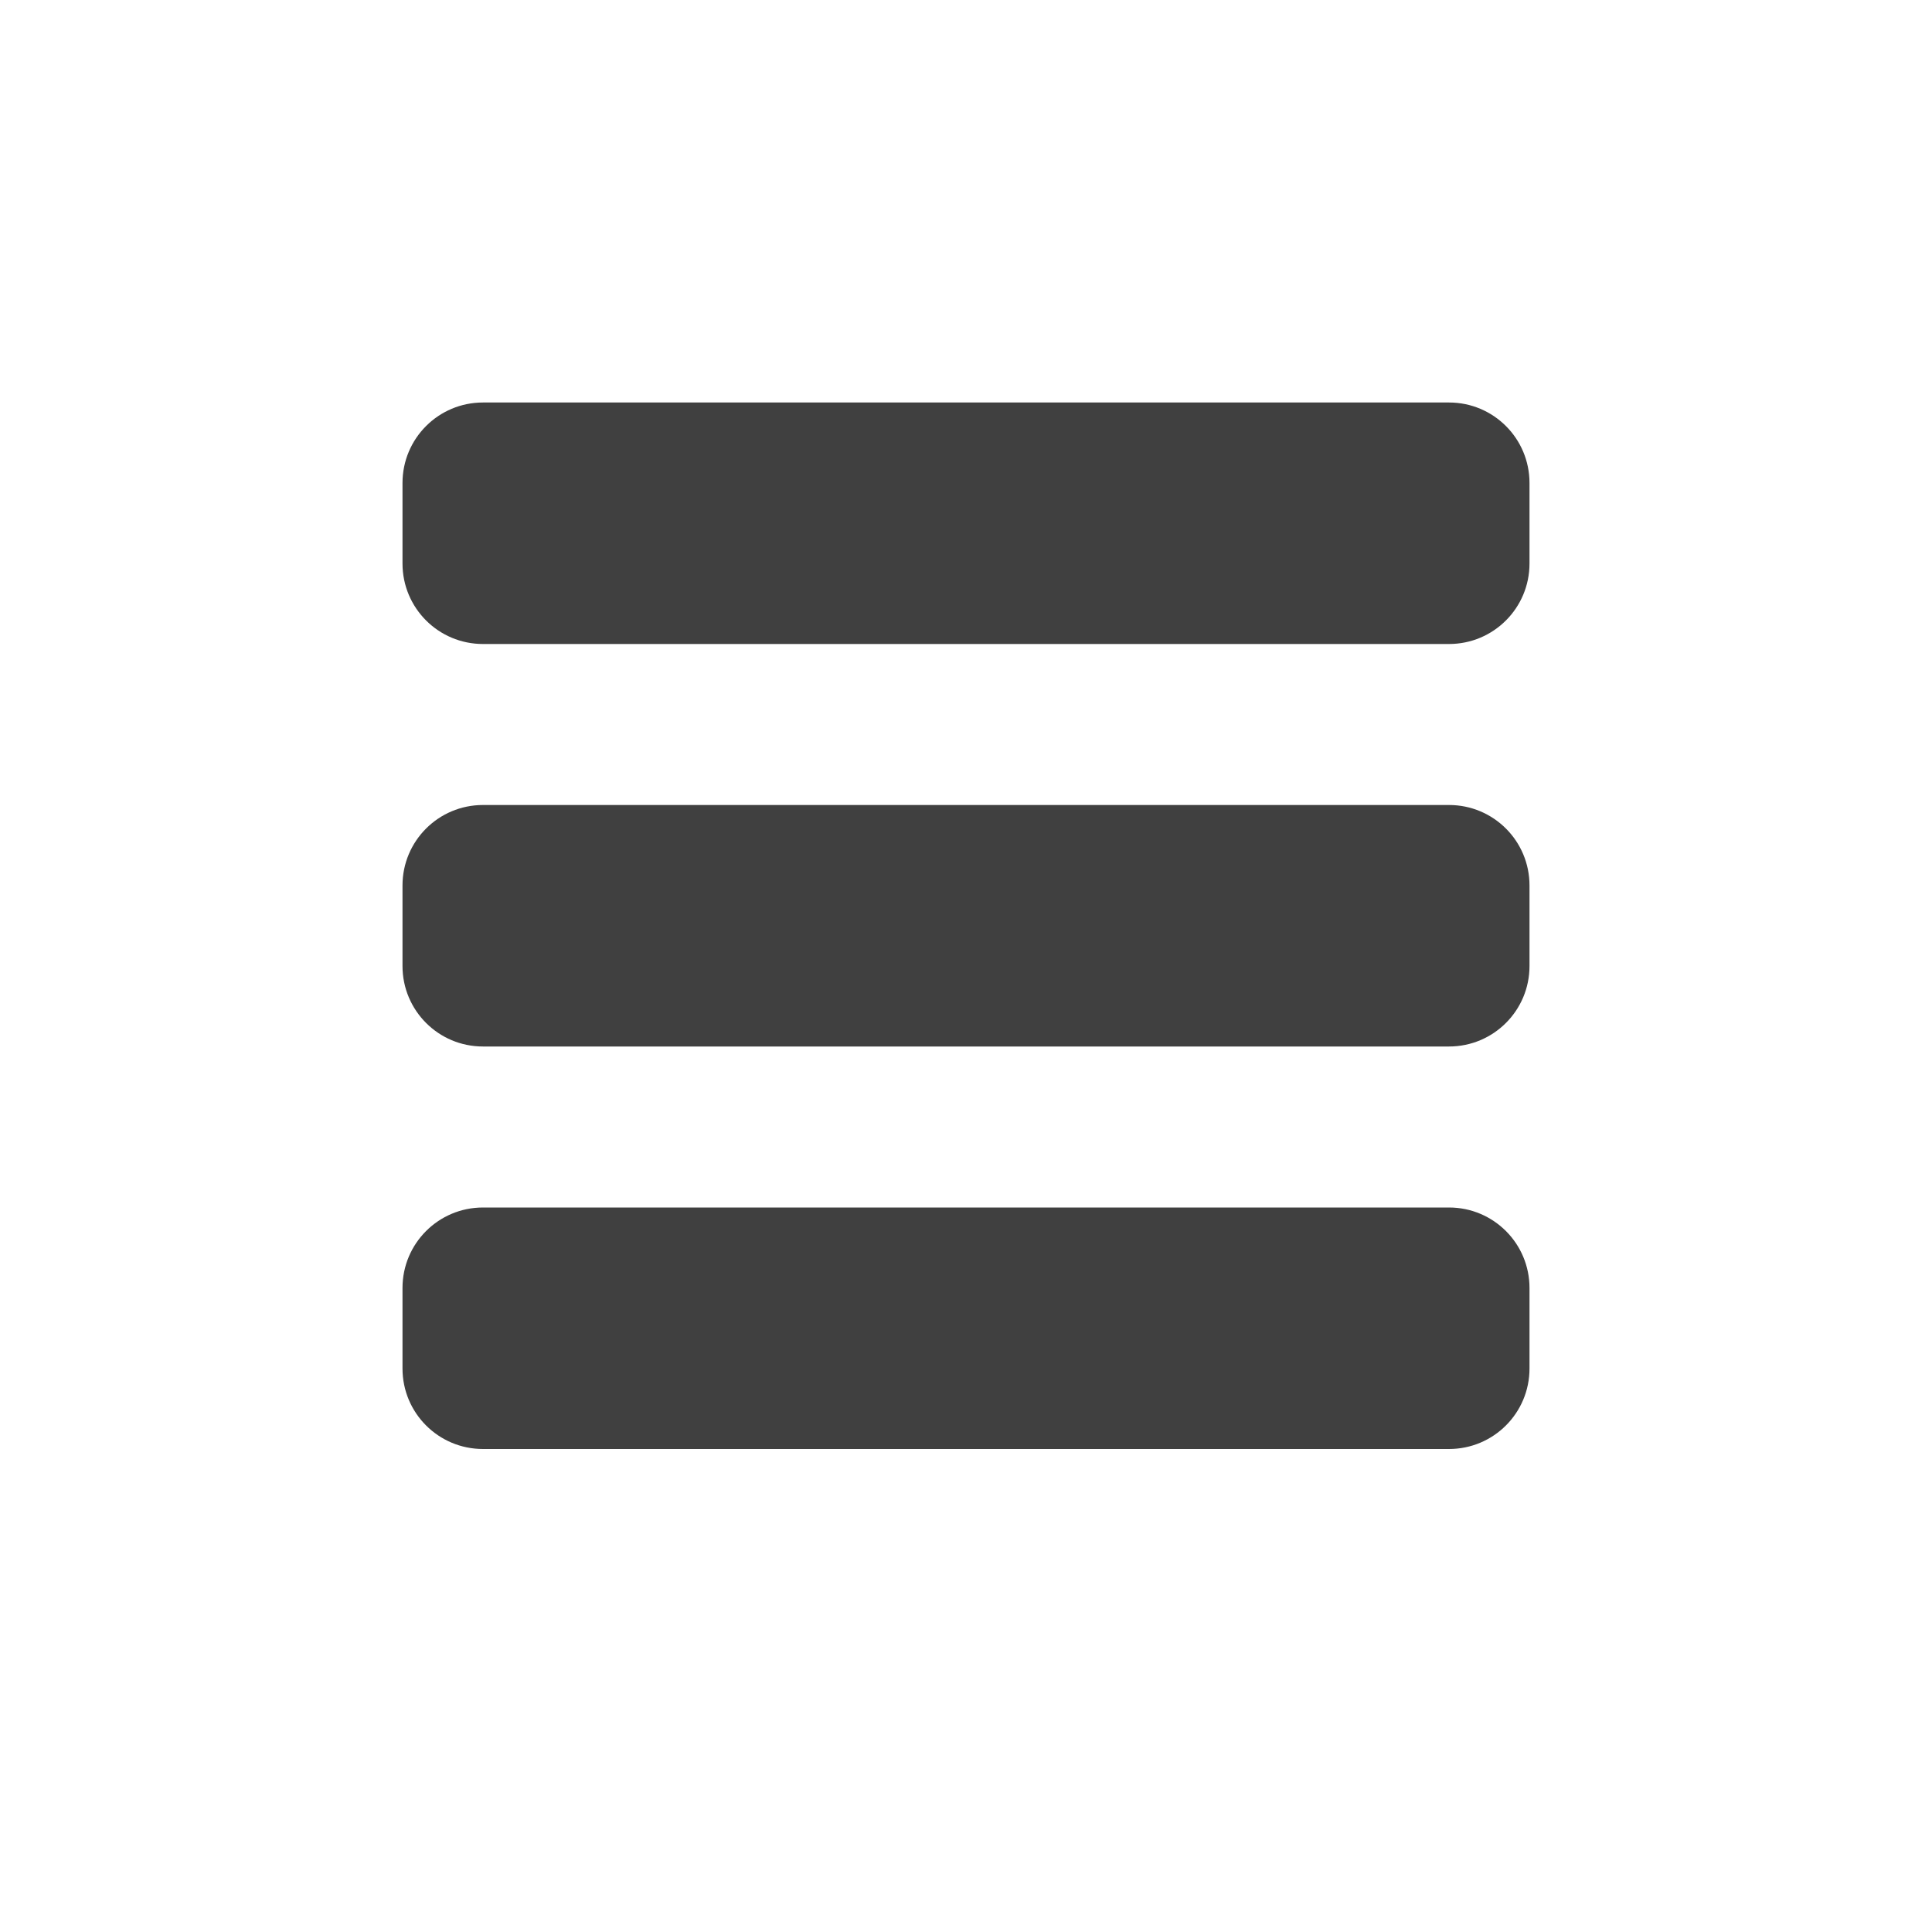
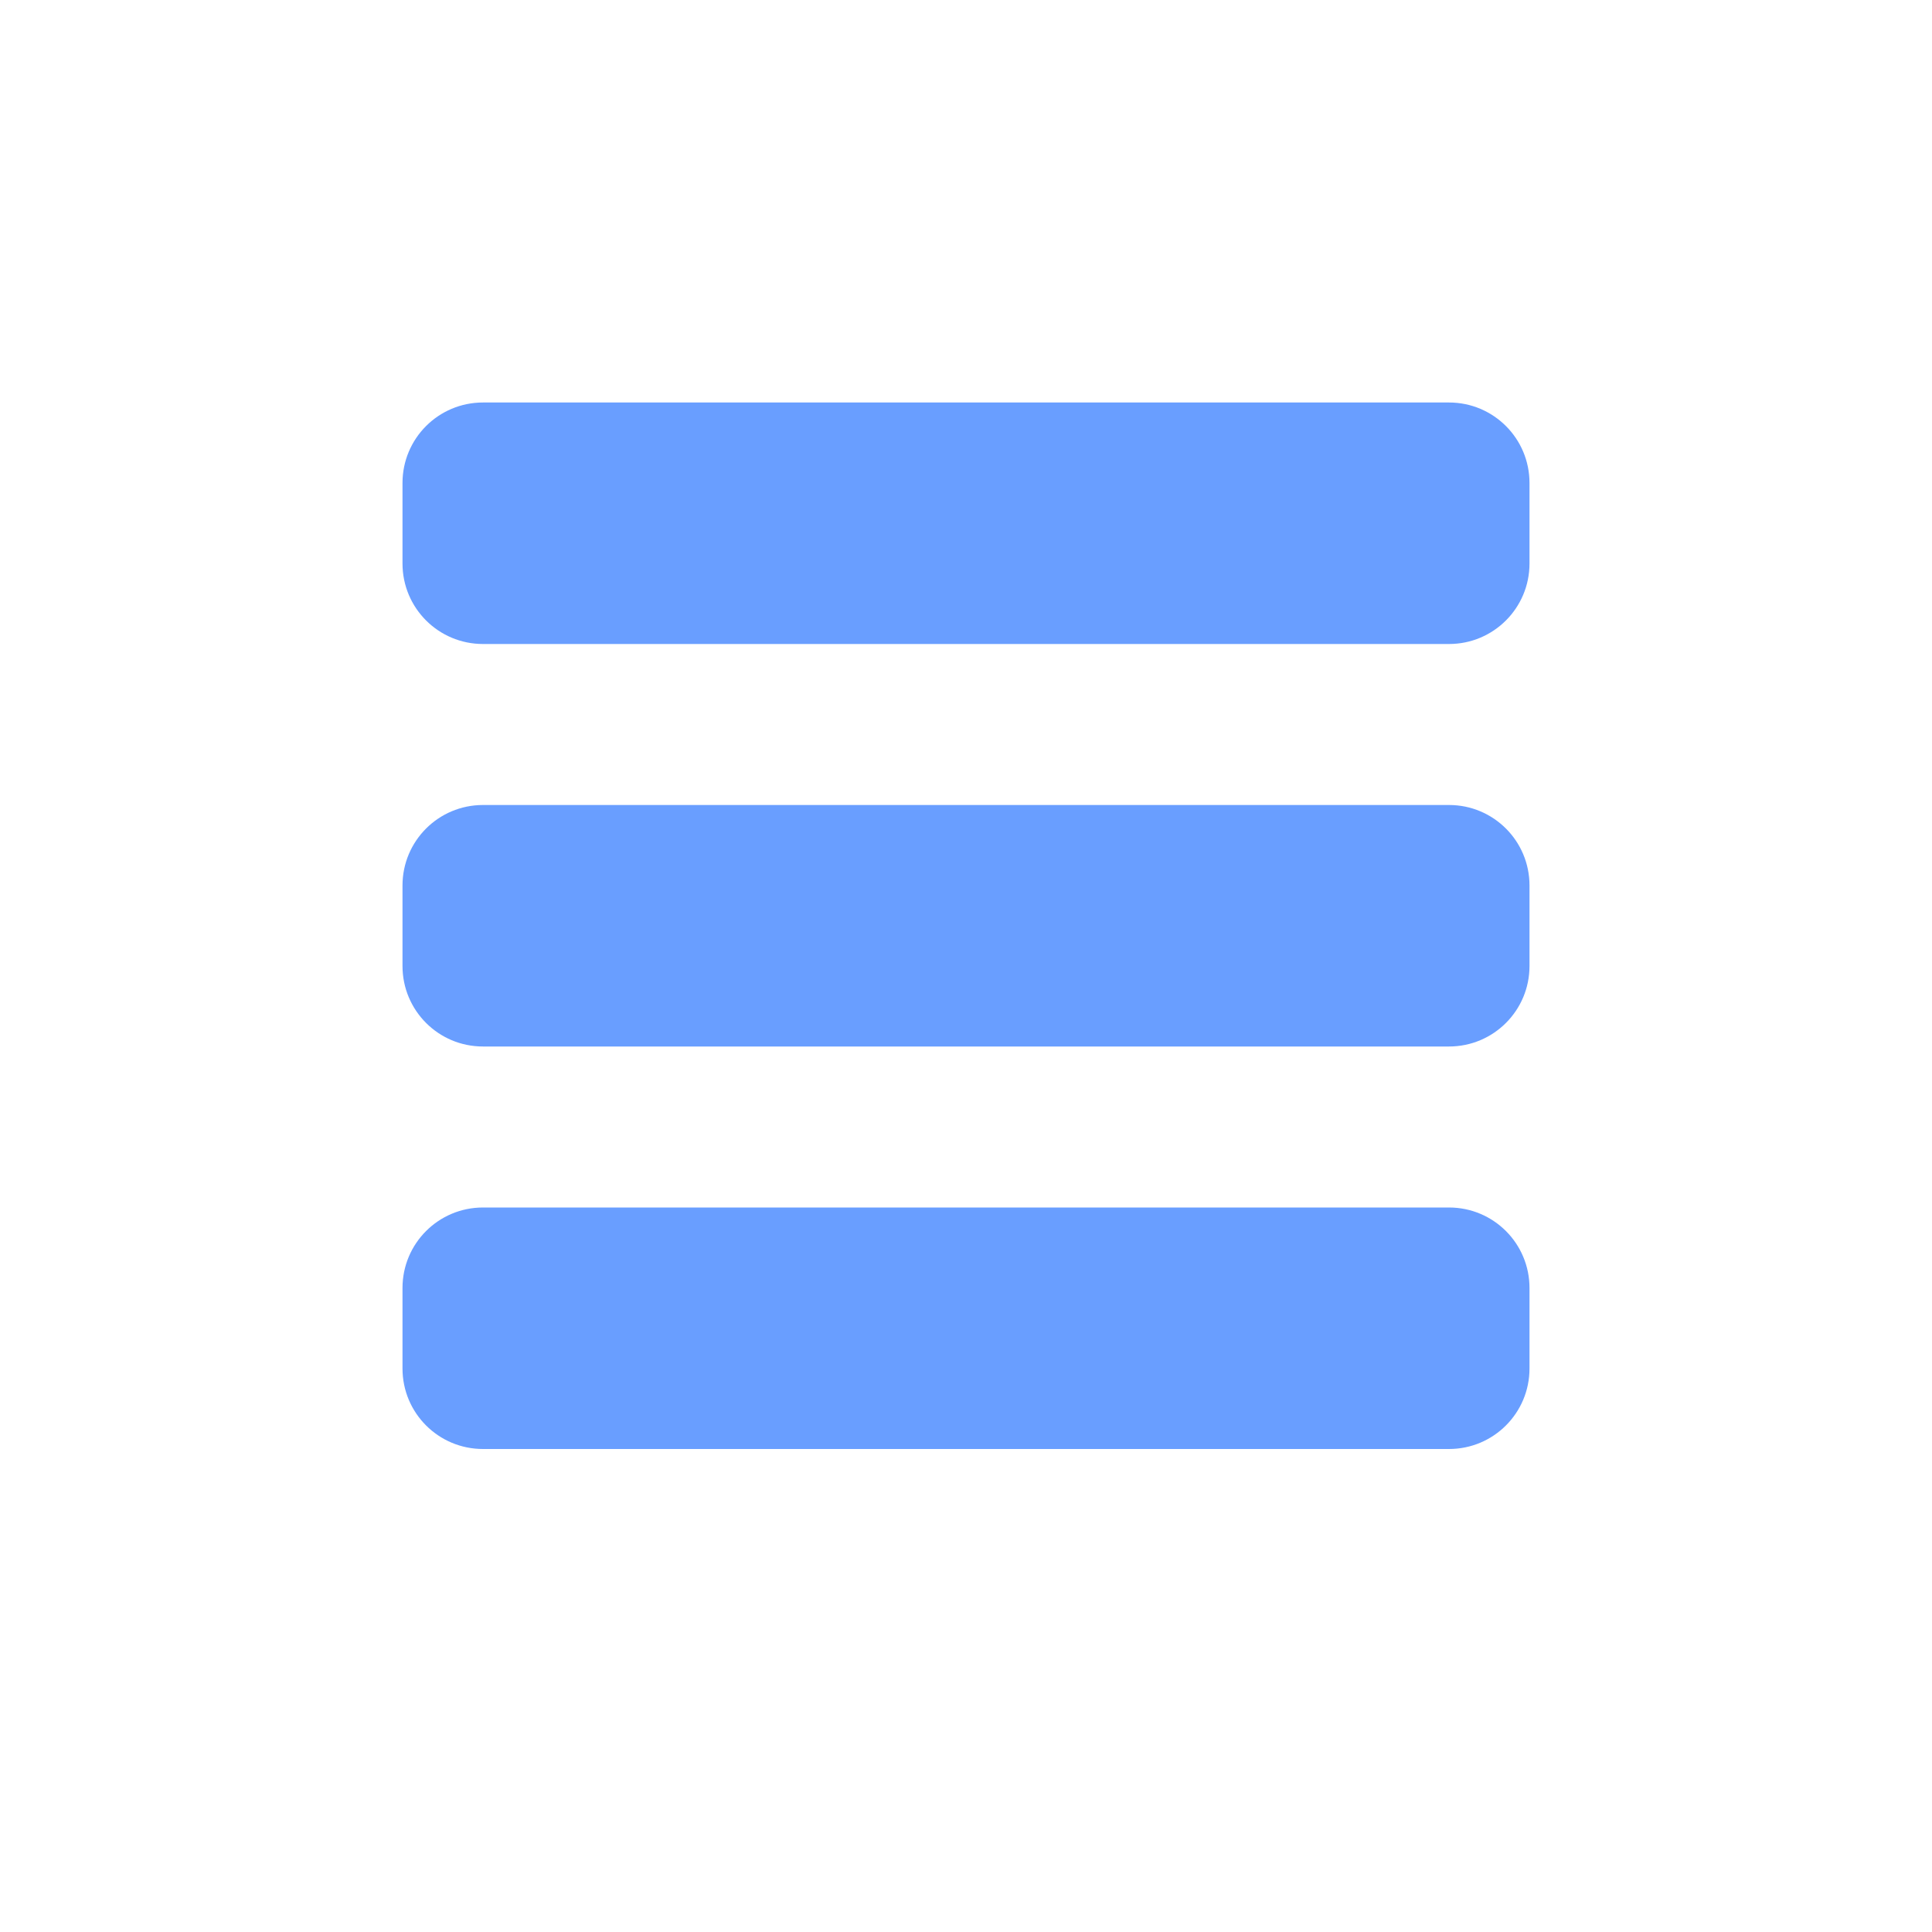
- <svg xmlns="http://www.w3.org/2000/svg" version="1.1" x="0px" y="0px" width="24px" height="24px" viewBox="0 0 24 24" style="enable-background:new 0 0 24 24;" xml:space="preserve">
+ <svg xmlns="http://www.w3.org/2000/svg" fill="#377dff" version="1.1" x="0px" y="0px" width="24px" height="24px" viewBox="0 0 24 24" style="enable-background:new 0 0 24 24;" xml:space="preserve">
  <g id="Icons" style="opacity:0.75;">
    <path id="menu" d="M6,15h12c0.553,0,1,0.447,1,1v1c0,0.553-0.447,1-1,1H6c-0.553,0-1-0.447-1-1v-1C5,15.447,5.447,15,6,15z M5,11v1   c0,0.553,0.447,1,1,1h12c0.553,0,1-0.447,1-1v-1c0-0.553-0.447-1-1-1H6C5.447,10,5,10.447,5,11z M5,6v1c0,0.553,0.447,1,1,1h12   c0.553,0,1-0.447,1-1V6c0-0.553-0.447-1-1-1H6C5.447,5,5,5.447,5,6z" />
  </g>
  <g id="Guides" style="display:none;">
</g>
</svg>
